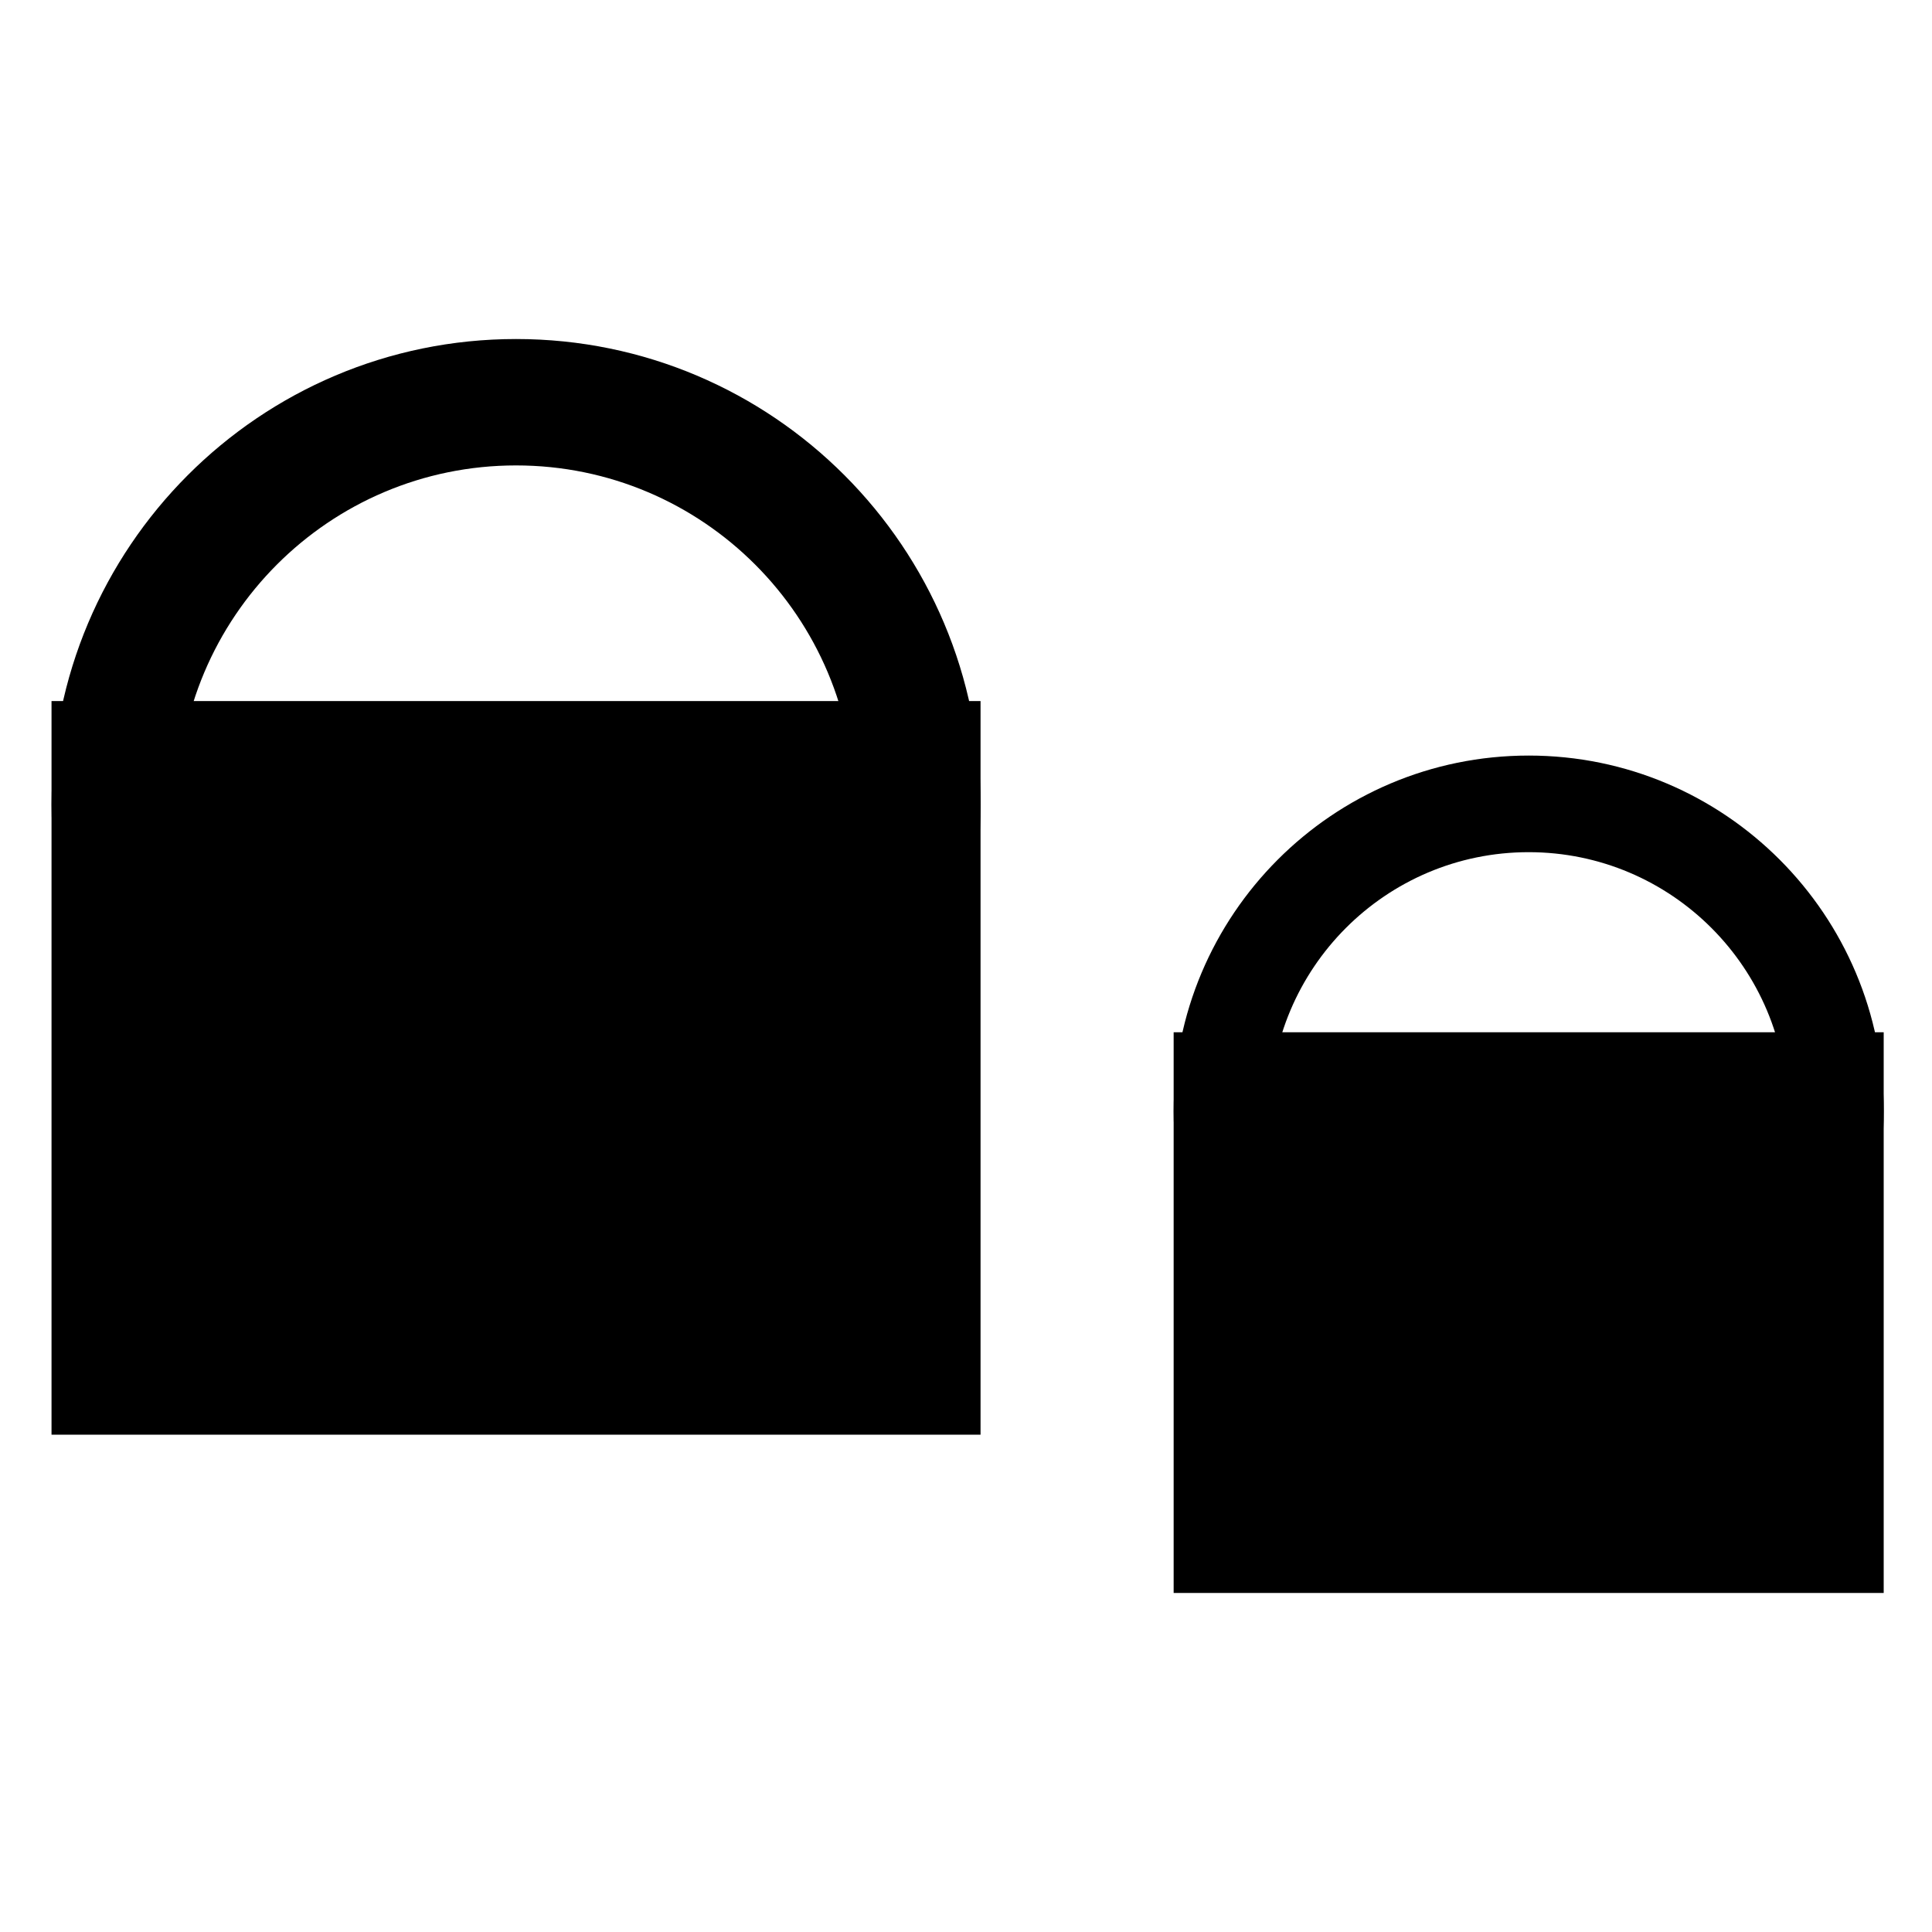
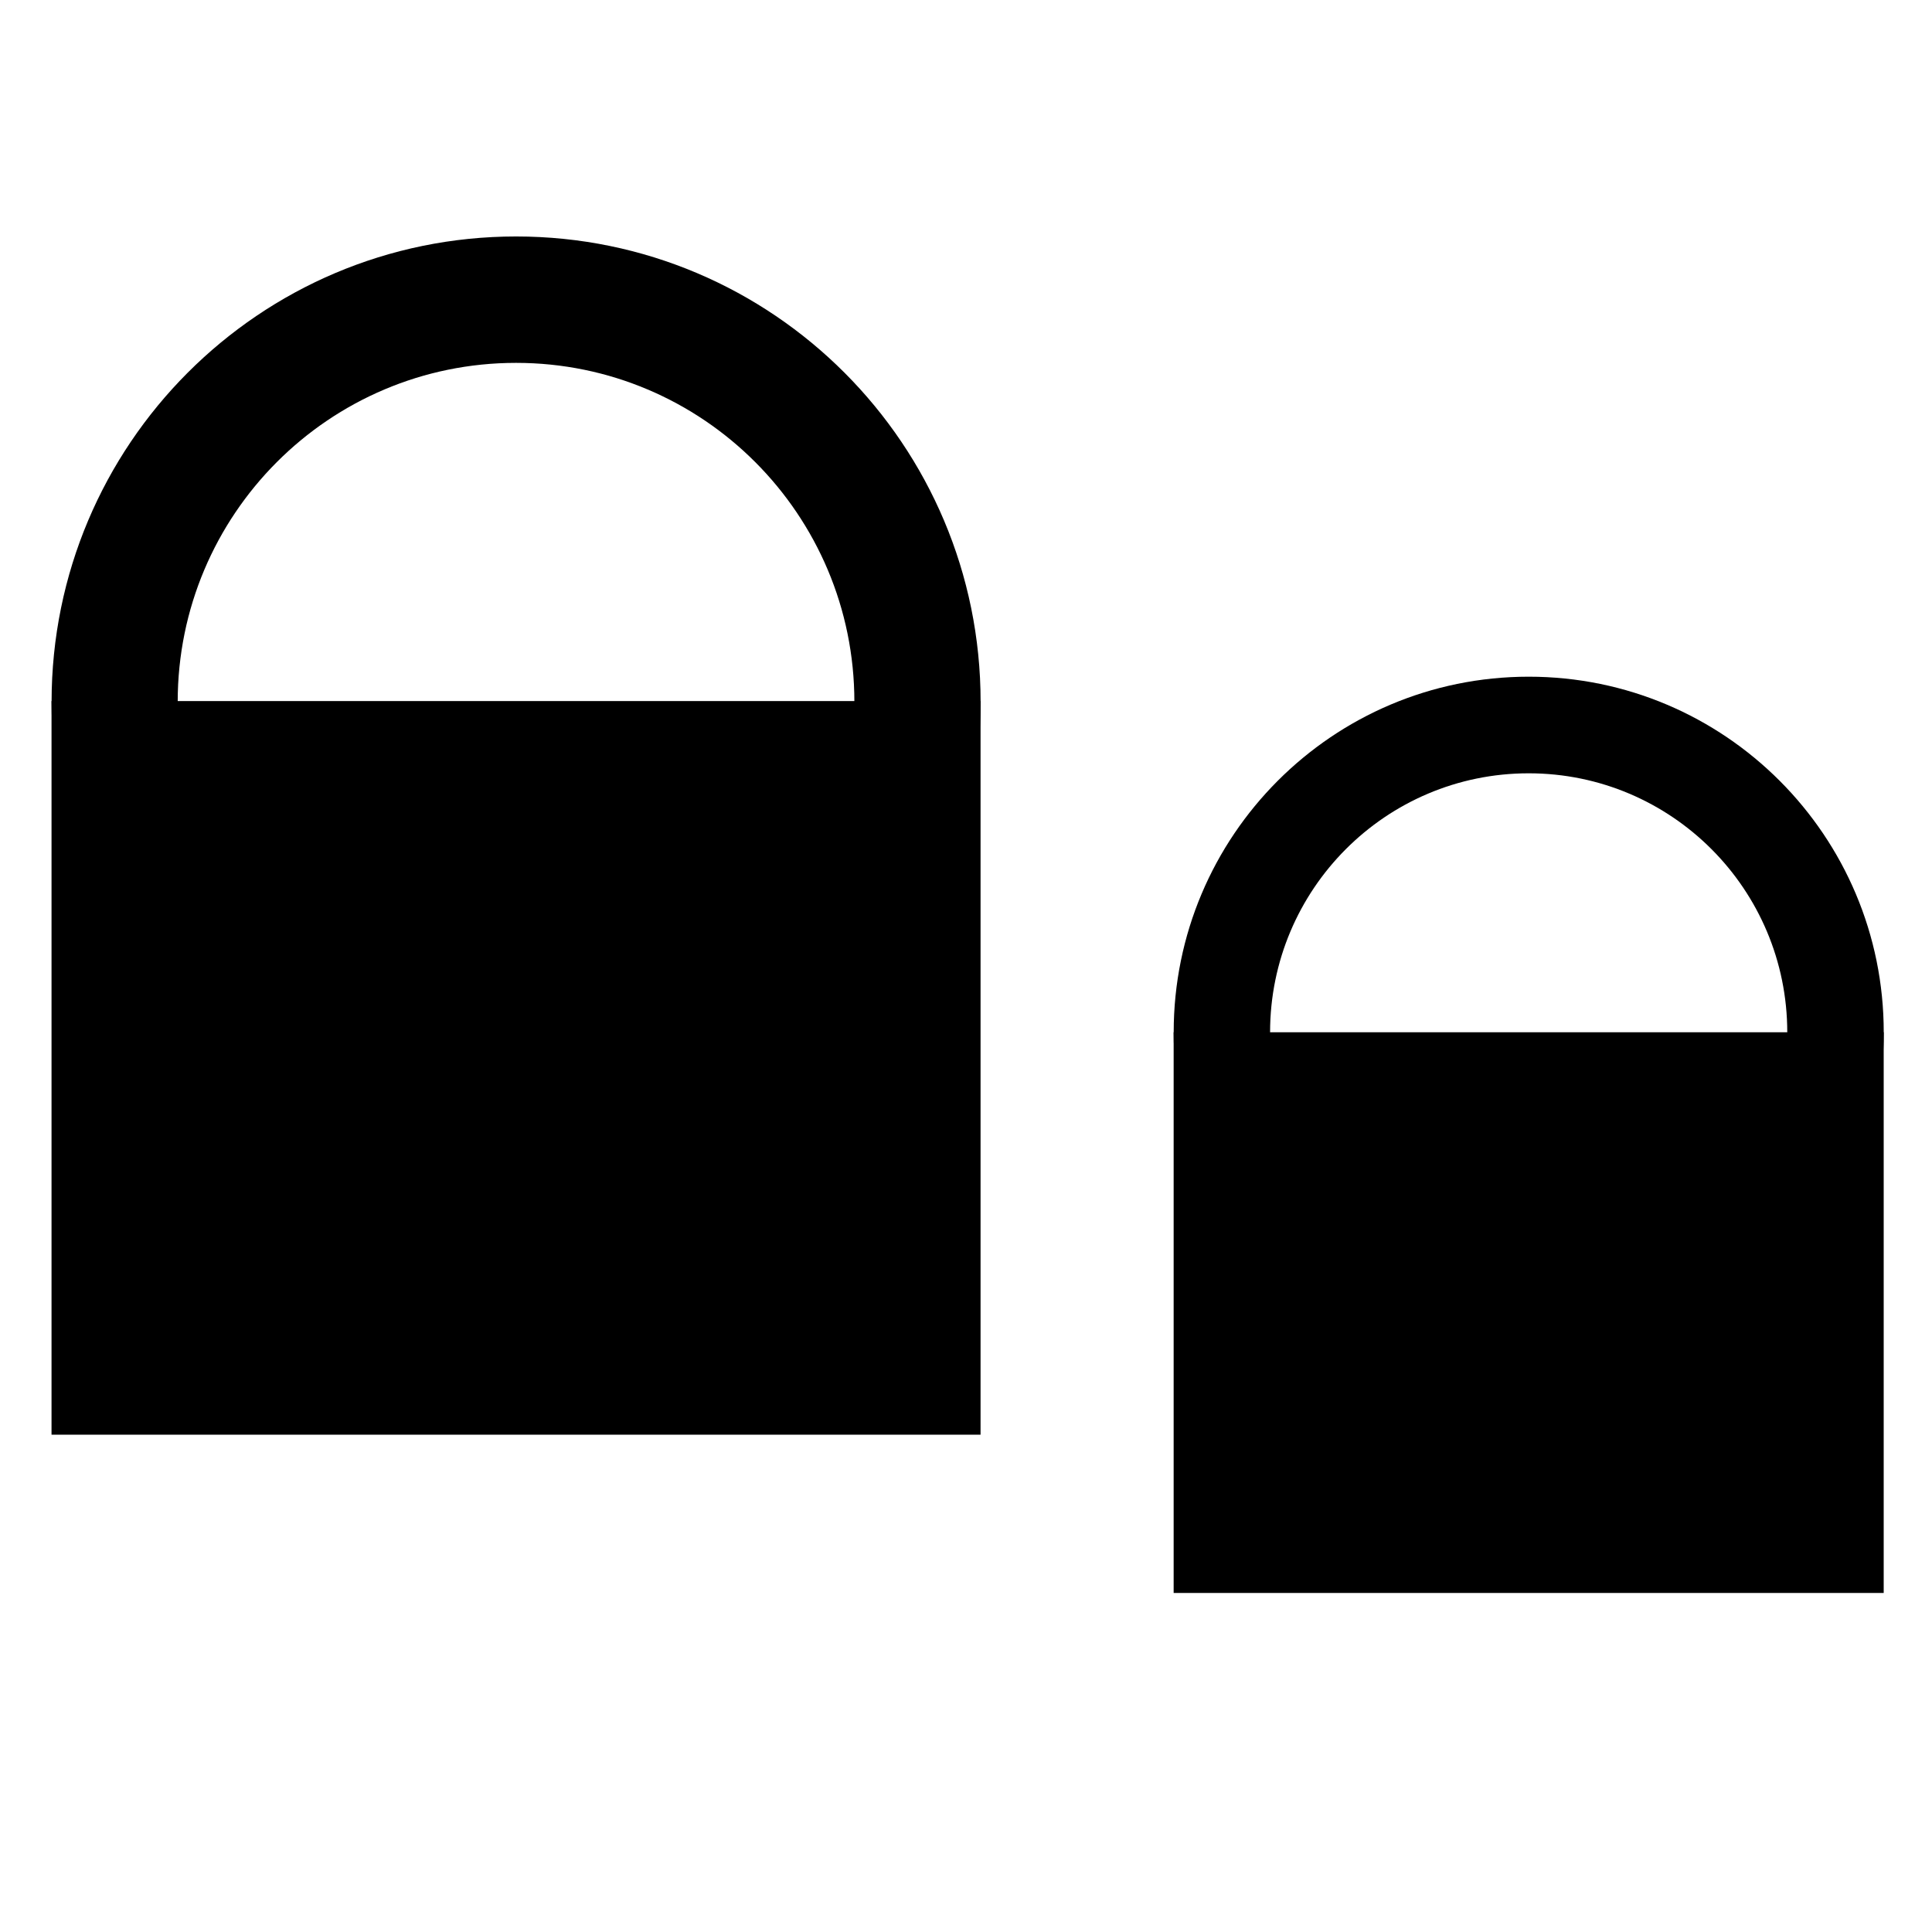
<svg xmlns="http://www.w3.org/2000/svg" width="512" height="512" version="1.1" viewBox="0 0 135.47 135.47">
  <defs>
    <clipPath id="clipPath1879">
-       <ellipse cx="67.735" cy="67.735" rx="23.724" ry="23.765" d="M 91.459,67.735 A 23.724,23.765 0 0 1 67.735,91.5 23.724,23.765 0 0 1 44.011,67.735 23.724,23.765 0 0 1 67.735,43.97 23.724,23.765 0 0 1 91.459,67.735 Z" display="none" stroke-width="5.782" />
+       <ellipse cx="67.735" cy="67.735" rx="23.724" ry="23.765" display="none" stroke-width="5.782" />
      <path class="powerclip" d="m30.164 30.107h75.142v75.255h-75.142zm61.295 37.628a23.724 23.765 0 0 0-23.724-23.765 23.724 23.765 0 0 0-23.724 23.765 23.724 23.765 0 0 0 23.724 23.765 23.724 23.765 0 0 0 23.724-23.765z" stroke-width="5.782" />
    </clipPath>
    <clipPath id="clipath_lpe_path-effect1883-5">
-       <ellipse cx="67.735" cy="67.735" rx="23.724" ry="23.765" d="M 91.459,67.735 A 23.724,23.765 0 0 1 67.735,91.5 23.724,23.765 0 0 1 44.011,67.735 23.724,23.765 0 0 1 67.735,43.97 23.724,23.765 0 0 1 91.459,67.735 Z" display="none" stroke-width="5.782" />
+       <ellipse cx="67.735" cy="67.735" rx="23.724" ry="23.765" display="none" stroke-width="5.782" />
      <path class="powerclip" d="m30.164 30.107h75.142v75.255h-75.142zm61.295 37.628a23.724 23.765 0 0 0-23.724-23.765 23.724 23.765 0 0 0-23.724 23.765 23.724 23.765 0 0 0 23.724 23.765 23.724 23.765 0 0 0 23.724-23.765z" stroke-width="5.782" />
    </clipPath>
  </defs>
-   <g transform="translate(-4.7463)">
-     <rect x="8.359" y="49.158" width="65.142" height="51.441" stroke-width="5.401" />
-     <path transform="translate(-26.805 -11.335)" d="m100.31 67.735a32.571 32.628 0 0 1-32.571 32.628 32.571 32.628 0 0 1-32.571-32.628 32.571 32.628 0 0 1 32.571-32.628 32.571 32.628 0 0 1 32.571 32.628z" clip-path="url(#clipPath1879)" stroke-width="7.938" />
-   </g>
-   <g transform="translate(4.972)">
-     <rect x="77.323" y="72.381" width="49.788" height="39.316" stroke-width="4.128" />
-     <path transform="matrix(.7643 0 0 .7643 50.447 26.147)" d="m100.31 67.735a32.571 32.628 0 0 1-32.571 32.628 32.571 32.628 0 0 1-32.571-32.628 32.571 32.628 0 0 1 32.571-32.628 32.571 32.628 0 0 1 32.571 32.628z" clip-path="url(#clipath_lpe_path-effect1883-5)" stroke-width="7.938" />
-   </g>
+   <rect x="3.613" y="49.158" width="65.142" height="51.441" stroke-width="5.401" />
+   <path transform="translate(-31.551 -18.526)" d="m100.31 67.735a32.571 32.628 0 0 1-32.571 32.628 32.571 32.628 0 0 1-32.571-32.628 32.571 32.628 0 0 1 32.571-32.628 32.571 32.628 0 0 1 32.571 32.628z" clip-path="url(#clipPath1879)" stroke-width="7.938" />
+   <rect x="82.295" y="72.381" width="49.788" height="39.316" stroke-width="4.128" />
+   <path transform="matrix(.7643 0 0 .7643 55.419 20.617)" d="m100.31 67.735a32.571 32.628 0 0 1-32.571 32.628 32.571 32.628 0 0 1-32.571-32.628 32.571 32.628 0 0 1 32.571-32.628 32.571 32.628 0 0 1 32.571 32.628z" clip-path="url(#clipath_lpe_path-effect1883-5)" stroke-width="7.938" />
</svg>
